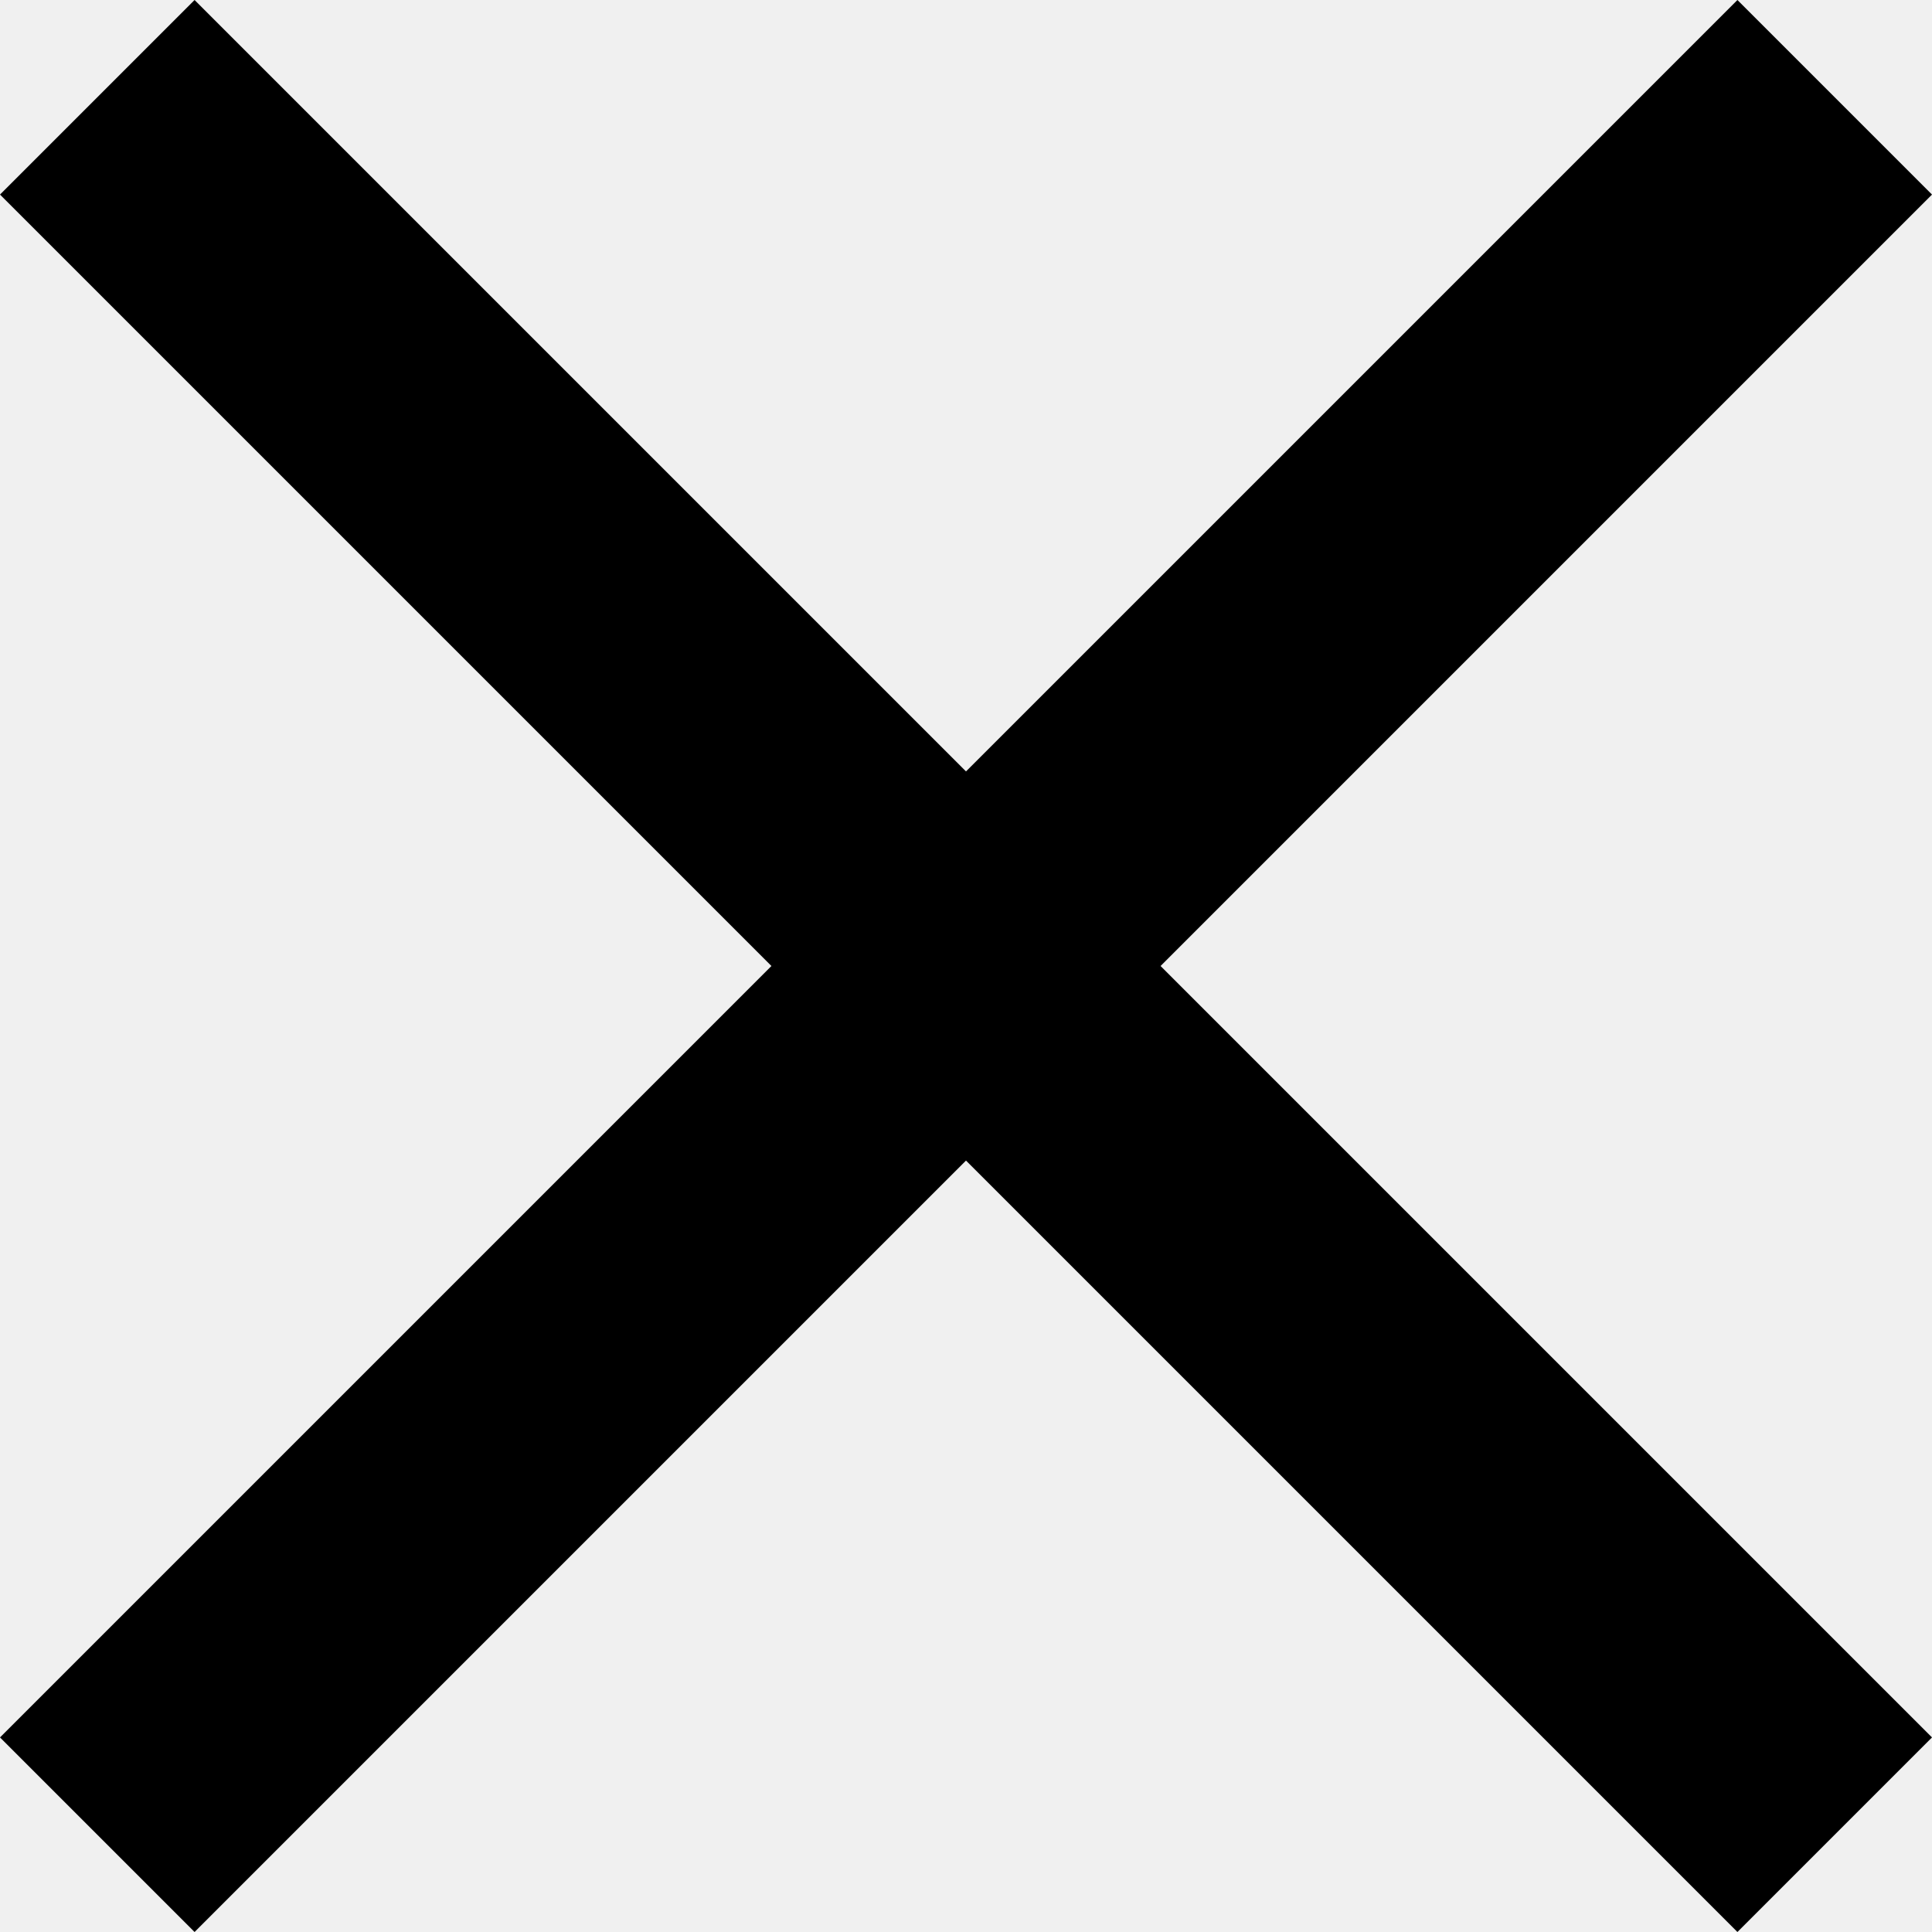
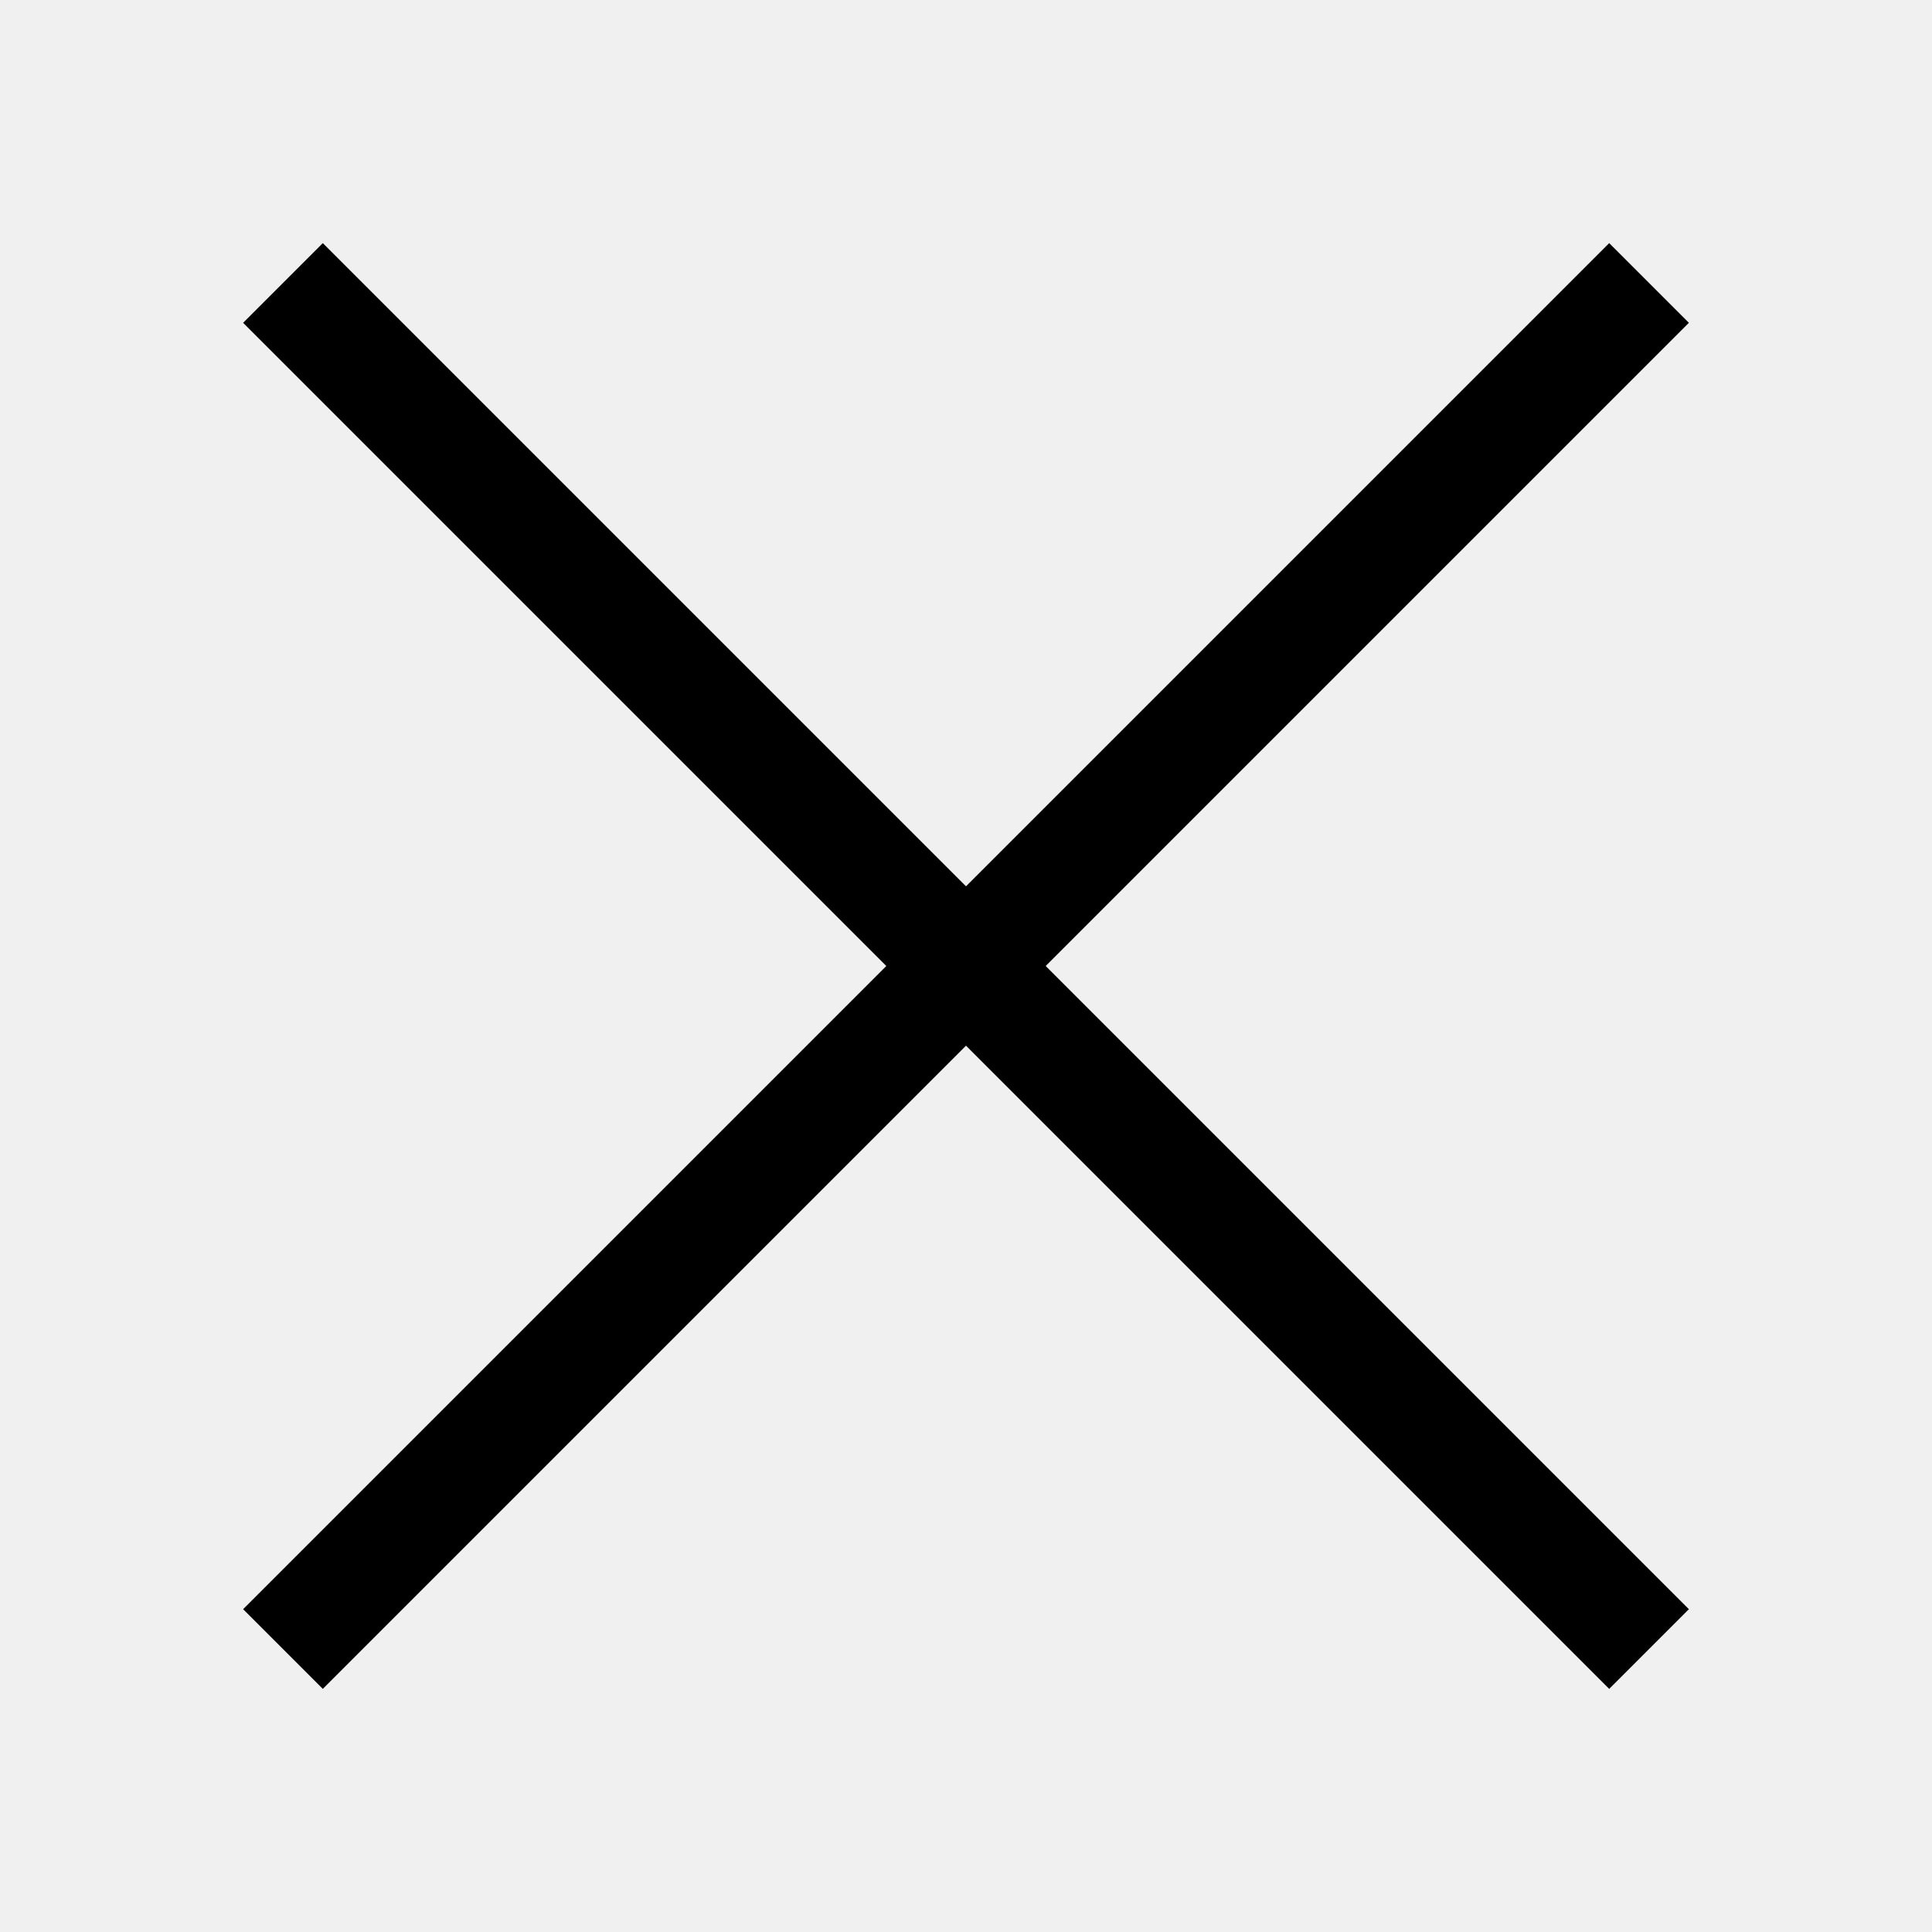
- <svg xmlns="http://www.w3.org/2000/svg" width="14" height="14" viewBox="0 0 14 14" fill="none">
-   <path d="M14 1.41L12.59 0L7 5.59L1.41 0L0 1.41L5.59 7L0 12.59L1.41 14L7 8.41L12.59 14L14 12.59L8.41 7L14 1.41Z" fill="black" />
+ <svg xmlns="http://www.w3.org/2000/svg" width="24" height="24" viewBox="0 0 24 24" fill="none">
+   <g clip-path="url(#clip0_537_39427)">
+     <path d="M20.485 3.515L3.515 20.485" stroke="black" stroke-width="1.4" />
+     <path d="M3.515 3.515L20.485 20.485" stroke="black" stroke-width="1.4" />
+   </g>
+   <defs>
+     <clipPath id="clip0_537_39427">
+       <rect width="24" height="24" fill="white" />
+     </clipPath>
+   </defs>
</svg>
